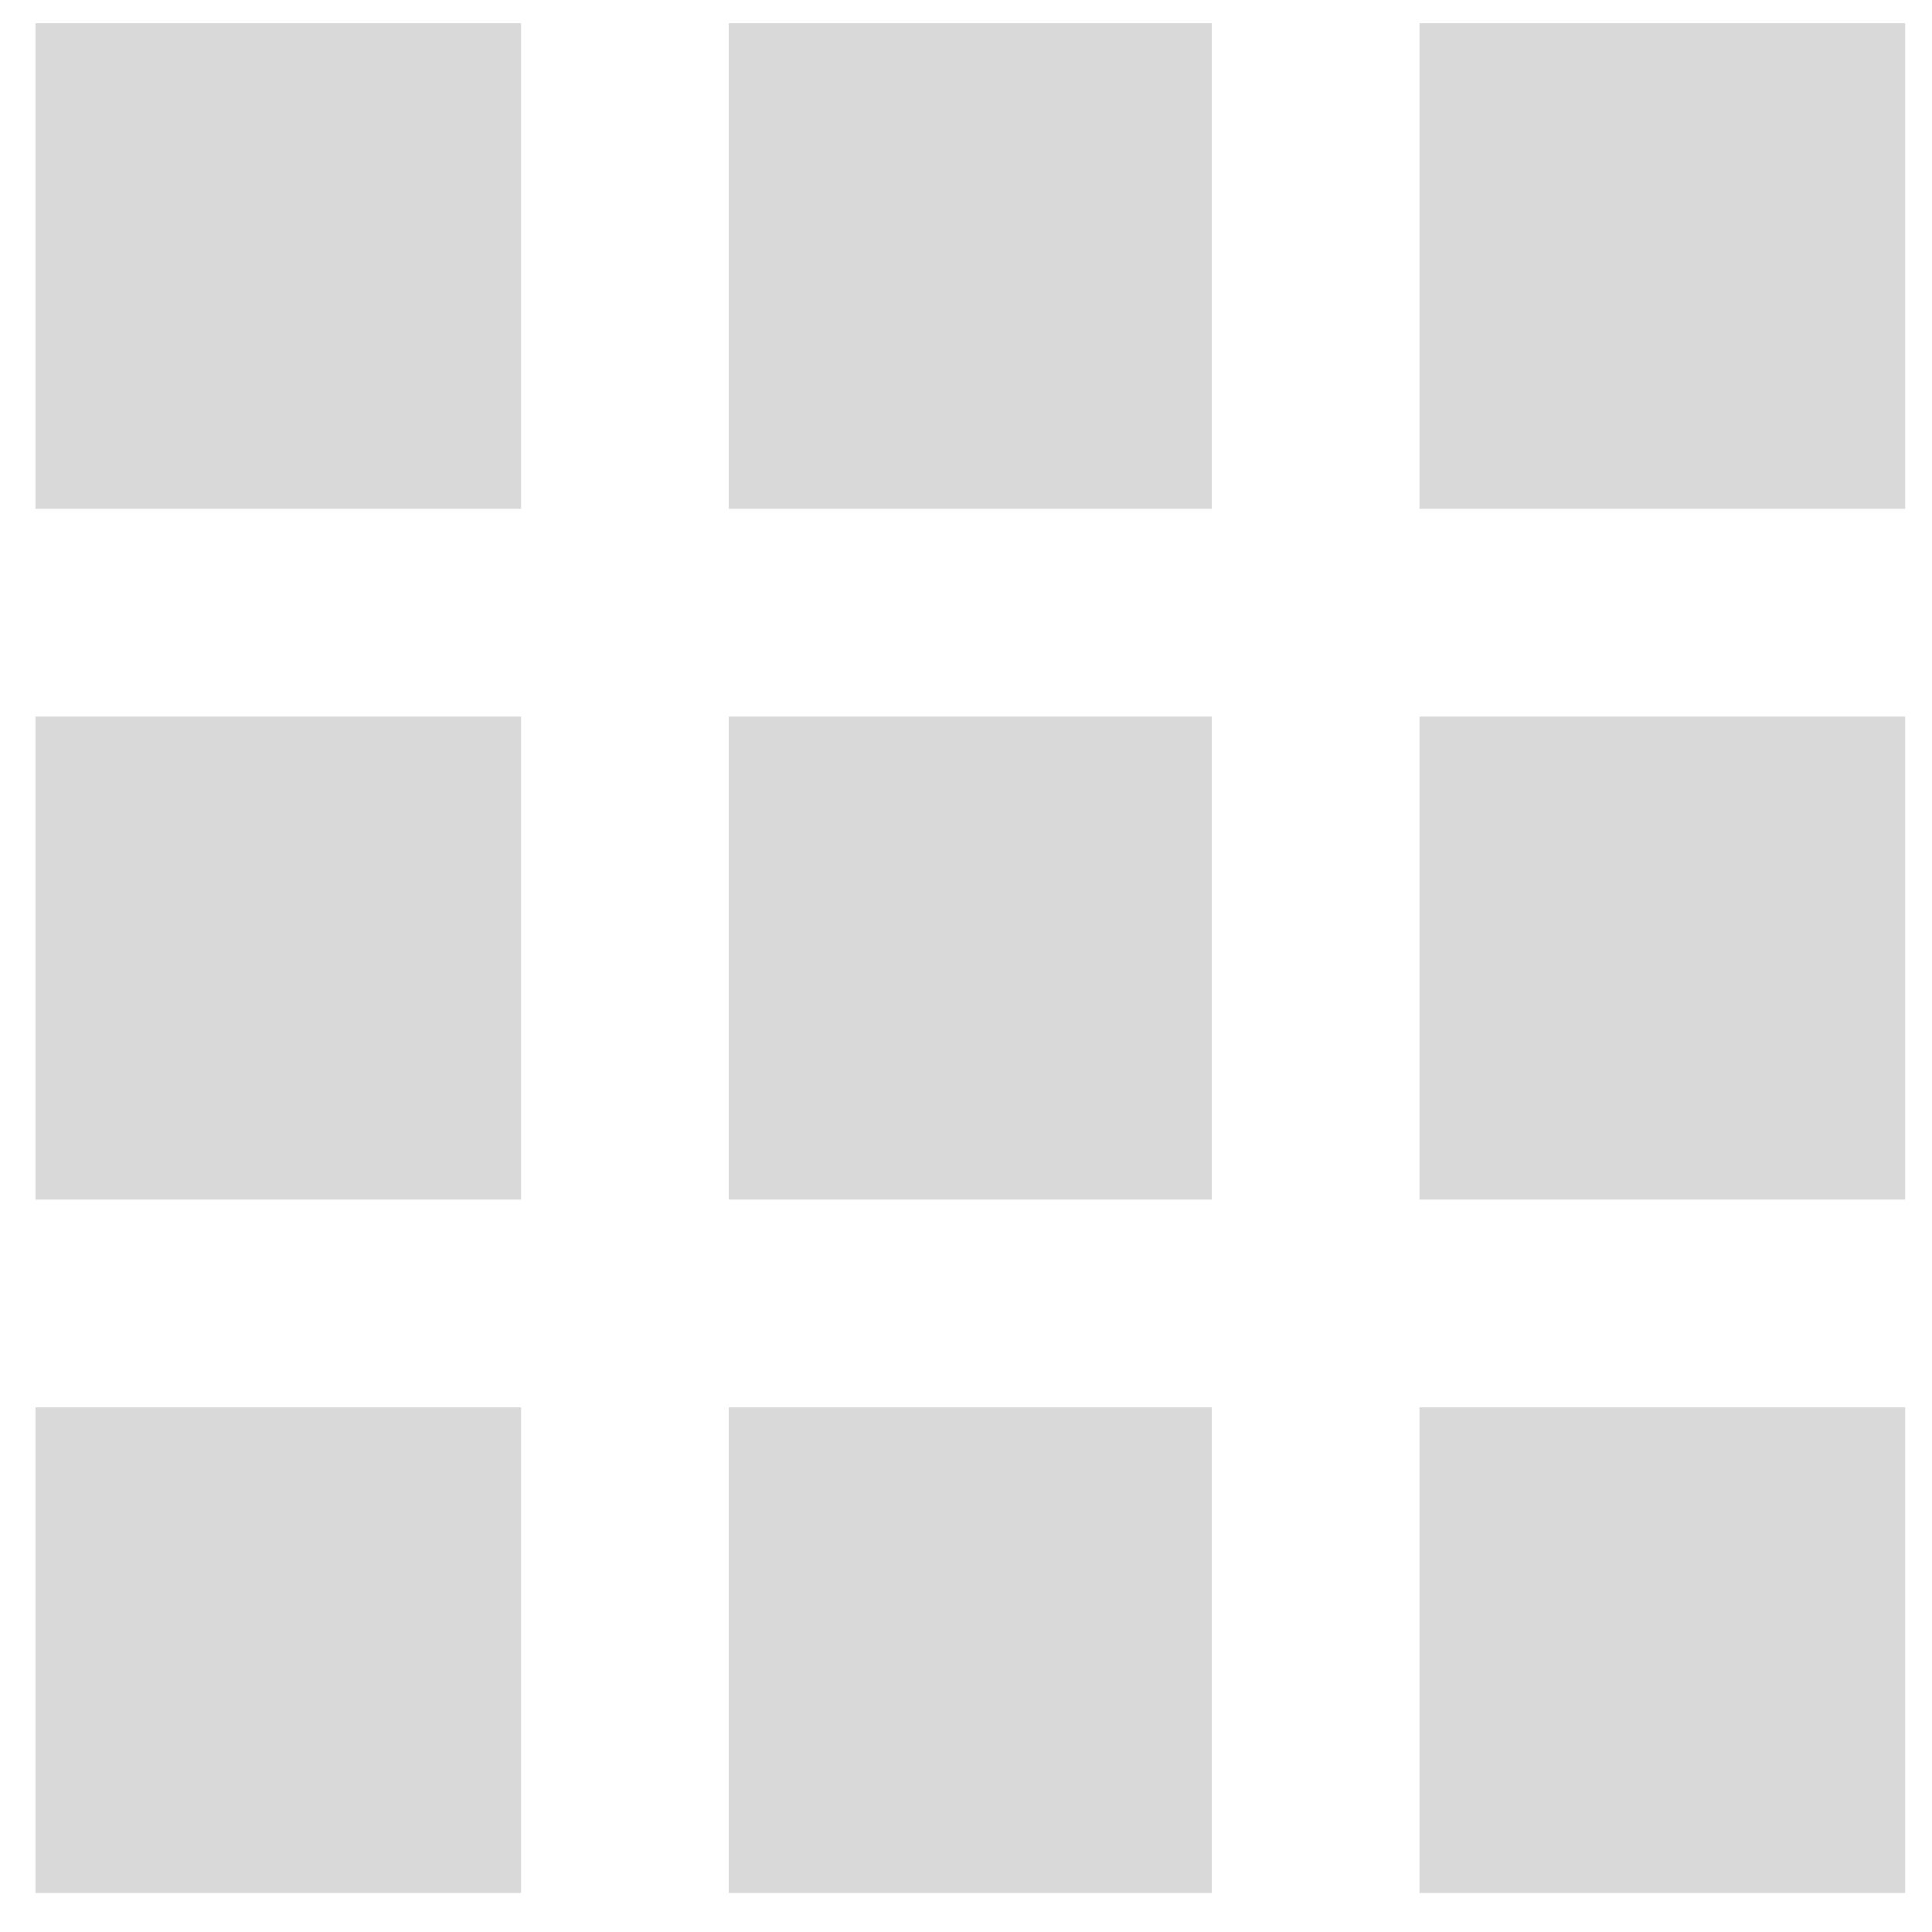
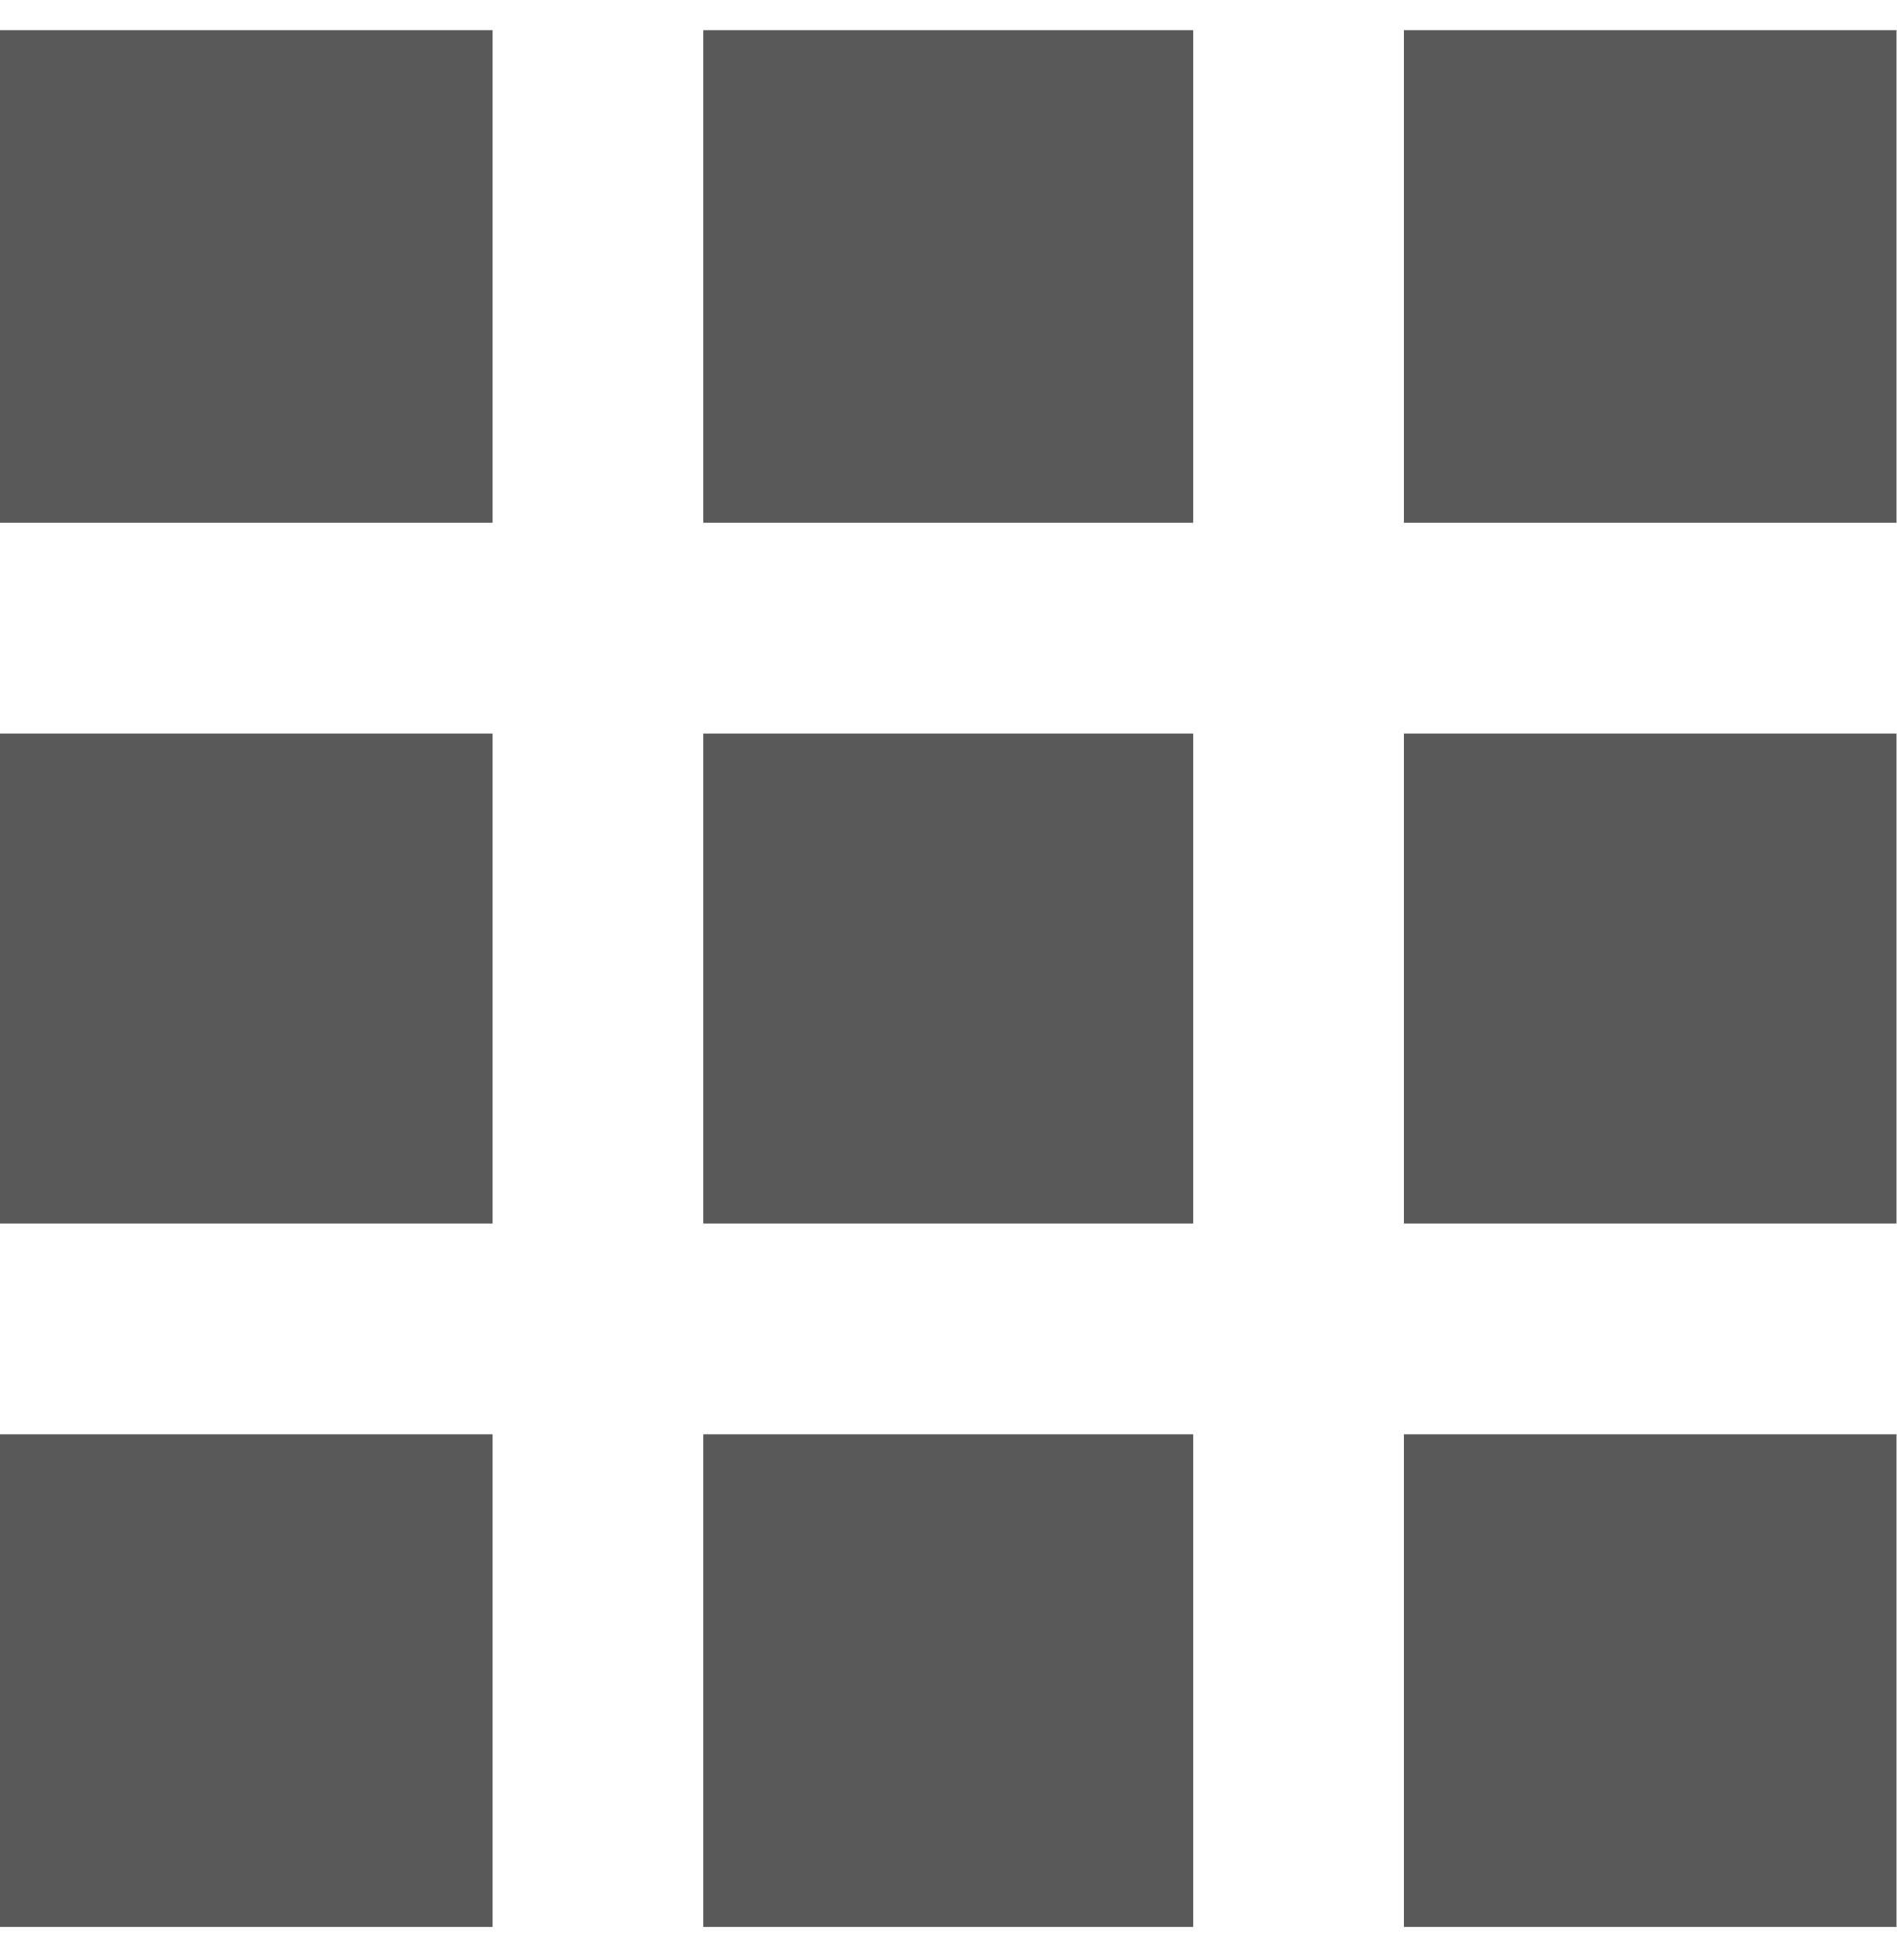
- <svg xmlns="http://www.w3.org/2000/svg" width="31" height="31" viewBox="0 0 31 31" fill="none">
-   <path d="M0.569 30.373H8.361V22.581H0.569V30.373ZM11.694 30.373H19.444V22.581H11.694V30.373ZM22.777 30.373H30.569V22.581H22.777V30.373ZM0.569 19.248H8.361V11.498H0.569V19.248ZM11.694 19.248H19.444V11.498H11.694V19.248ZM22.777 19.248H30.569V11.498H22.777V19.248ZM0.569 8.164H8.361V0.373H0.569V8.164ZM11.694 8.164H19.444V0.373H11.694V8.164ZM22.777 8.164H30.569V0.373H22.777V8.164Z" fill="#D9D9D9" />
+ <svg xmlns="http://www.w3.org/2000/svg" width="30" height="31" viewBox="0 0 30 31" fill="none">
+   <path d="M0 30.477H7.792V22.685H0V30.477ZM11.125 30.477H18.875V22.685H11.125V30.477ZM22.208 30.477H30V22.685H22.208V30.477ZM0 19.352H7.792V11.602H0V19.352ZM11.125 19.352H18.875V11.602H11.125V19.352ZM22.208 19.352H30V11.602H22.208V19.352ZM0 8.268H7.792V0.477H0V8.268ZM11.125 8.268H18.875V0.477H11.125V8.268ZM22.208 8.268H30V0.477H22.208V8.268Z" fill="#595959" />
</svg>
